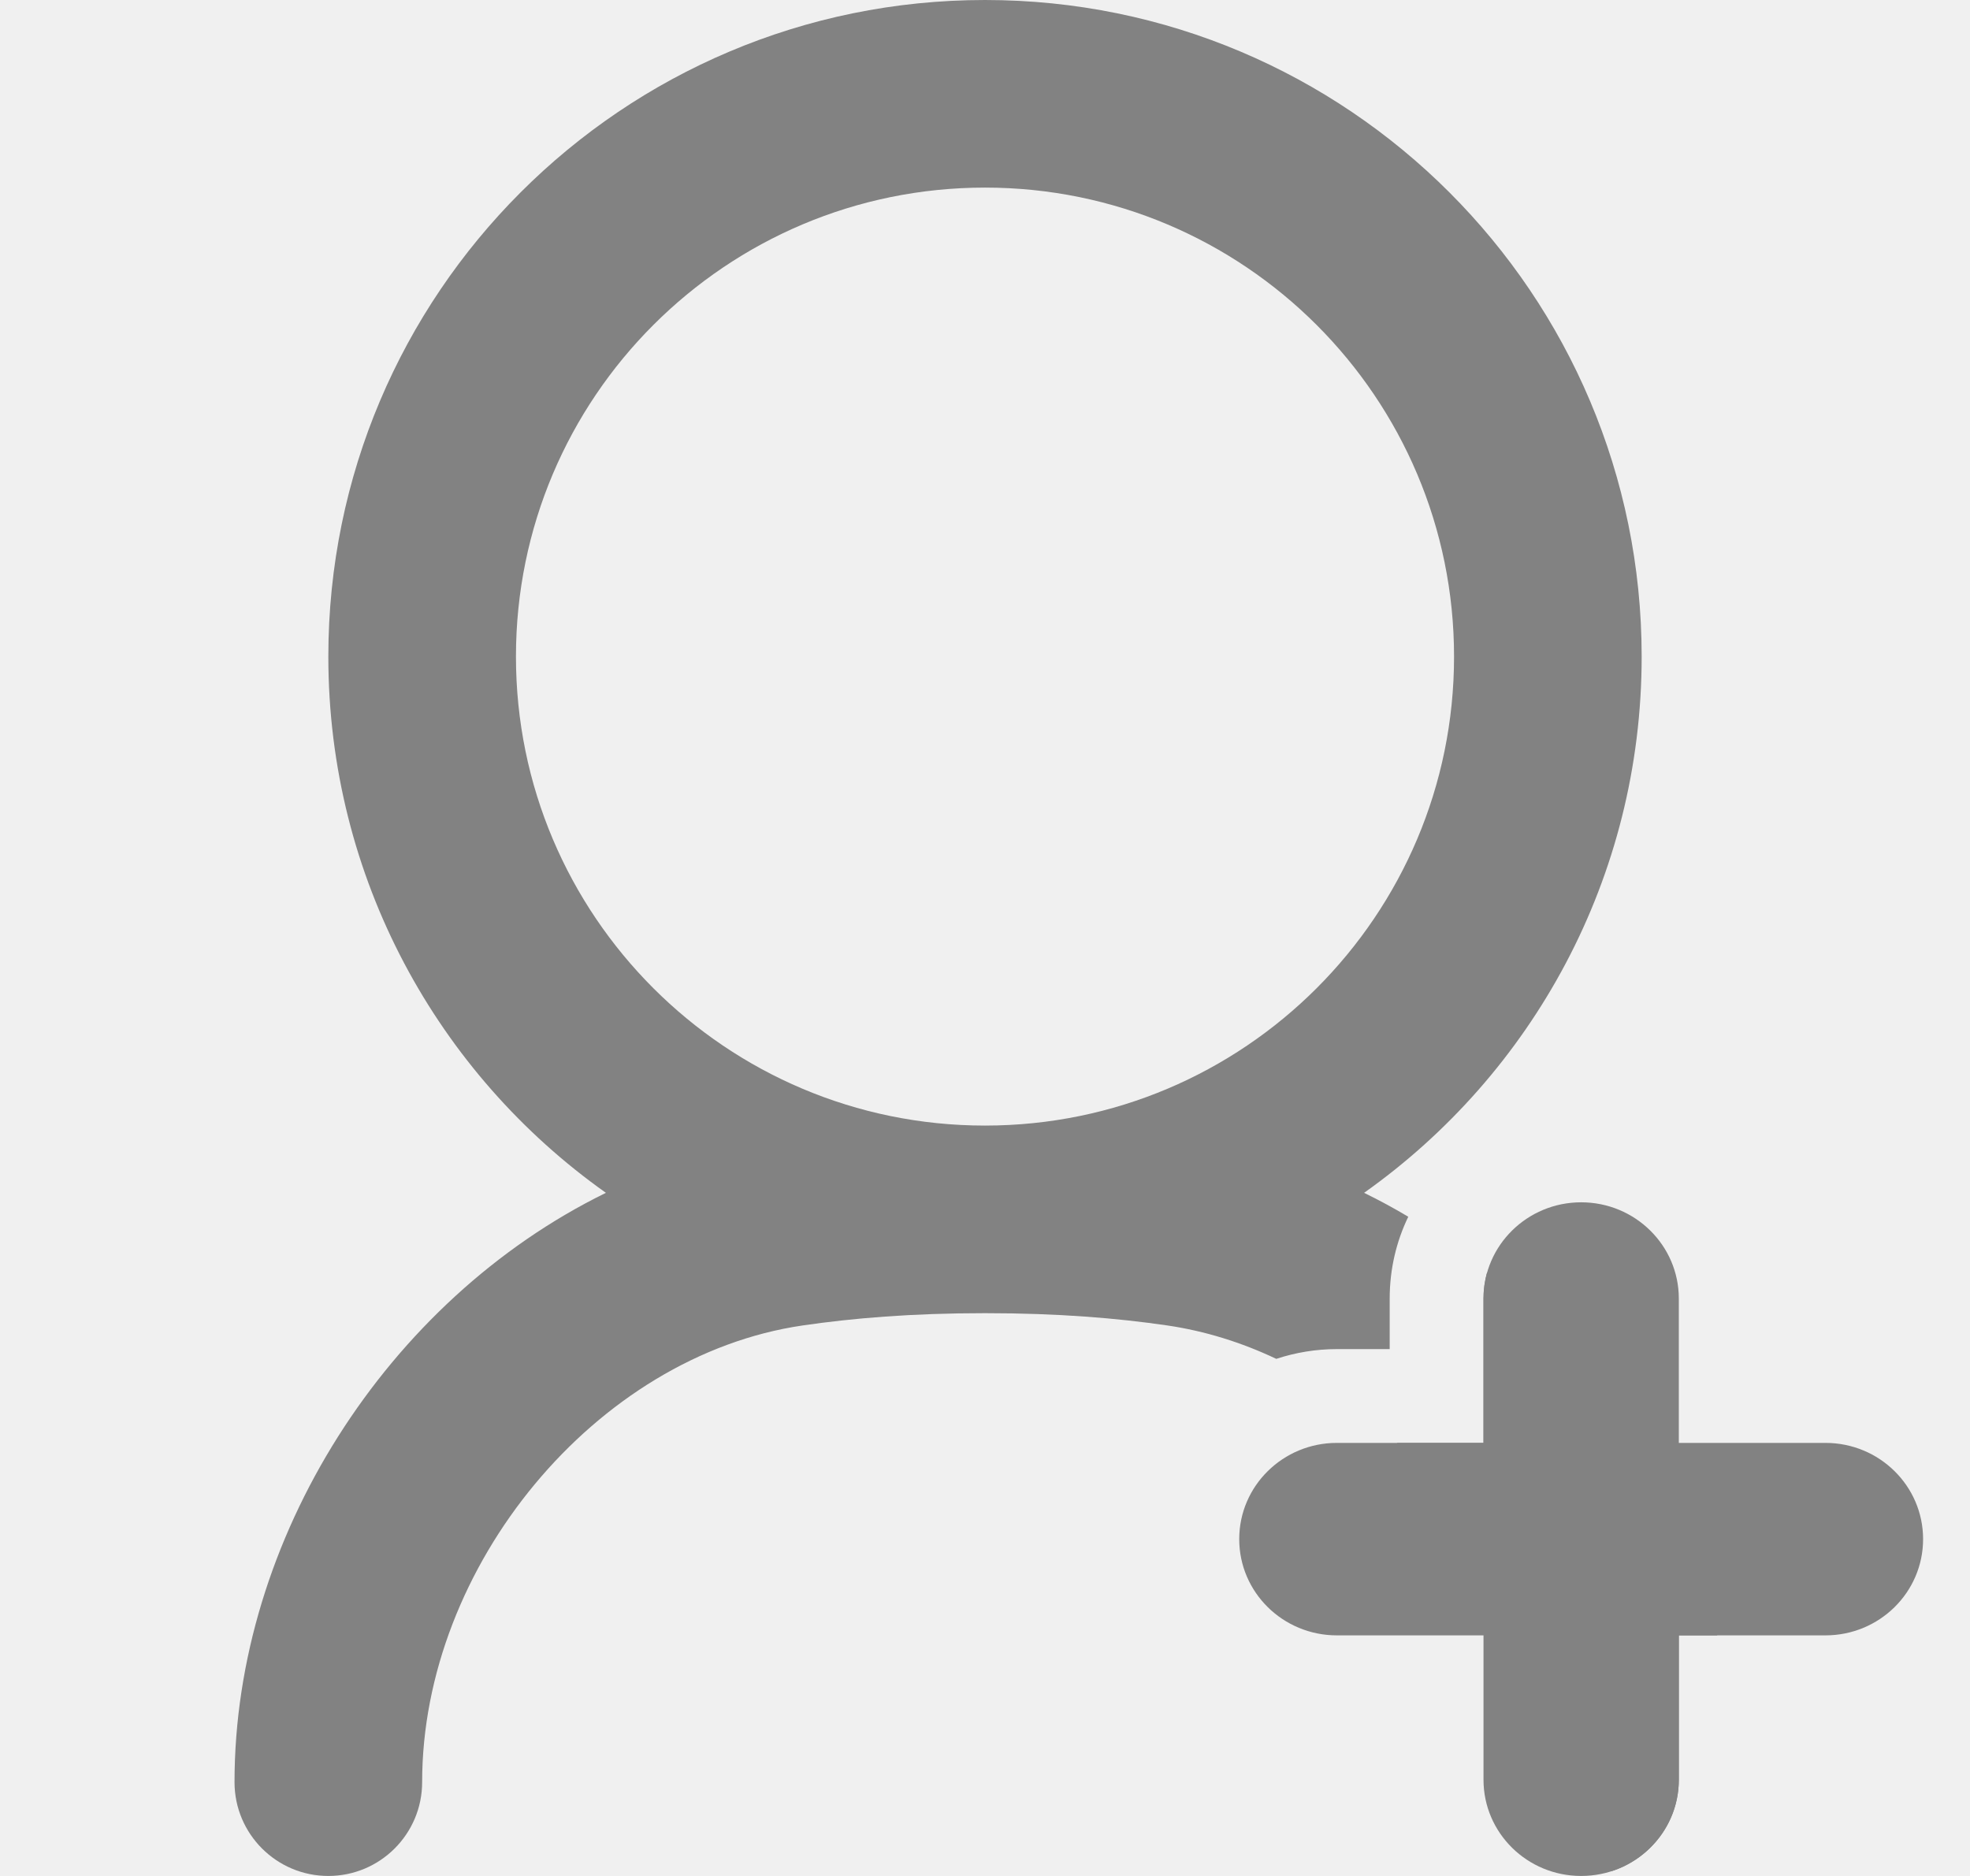
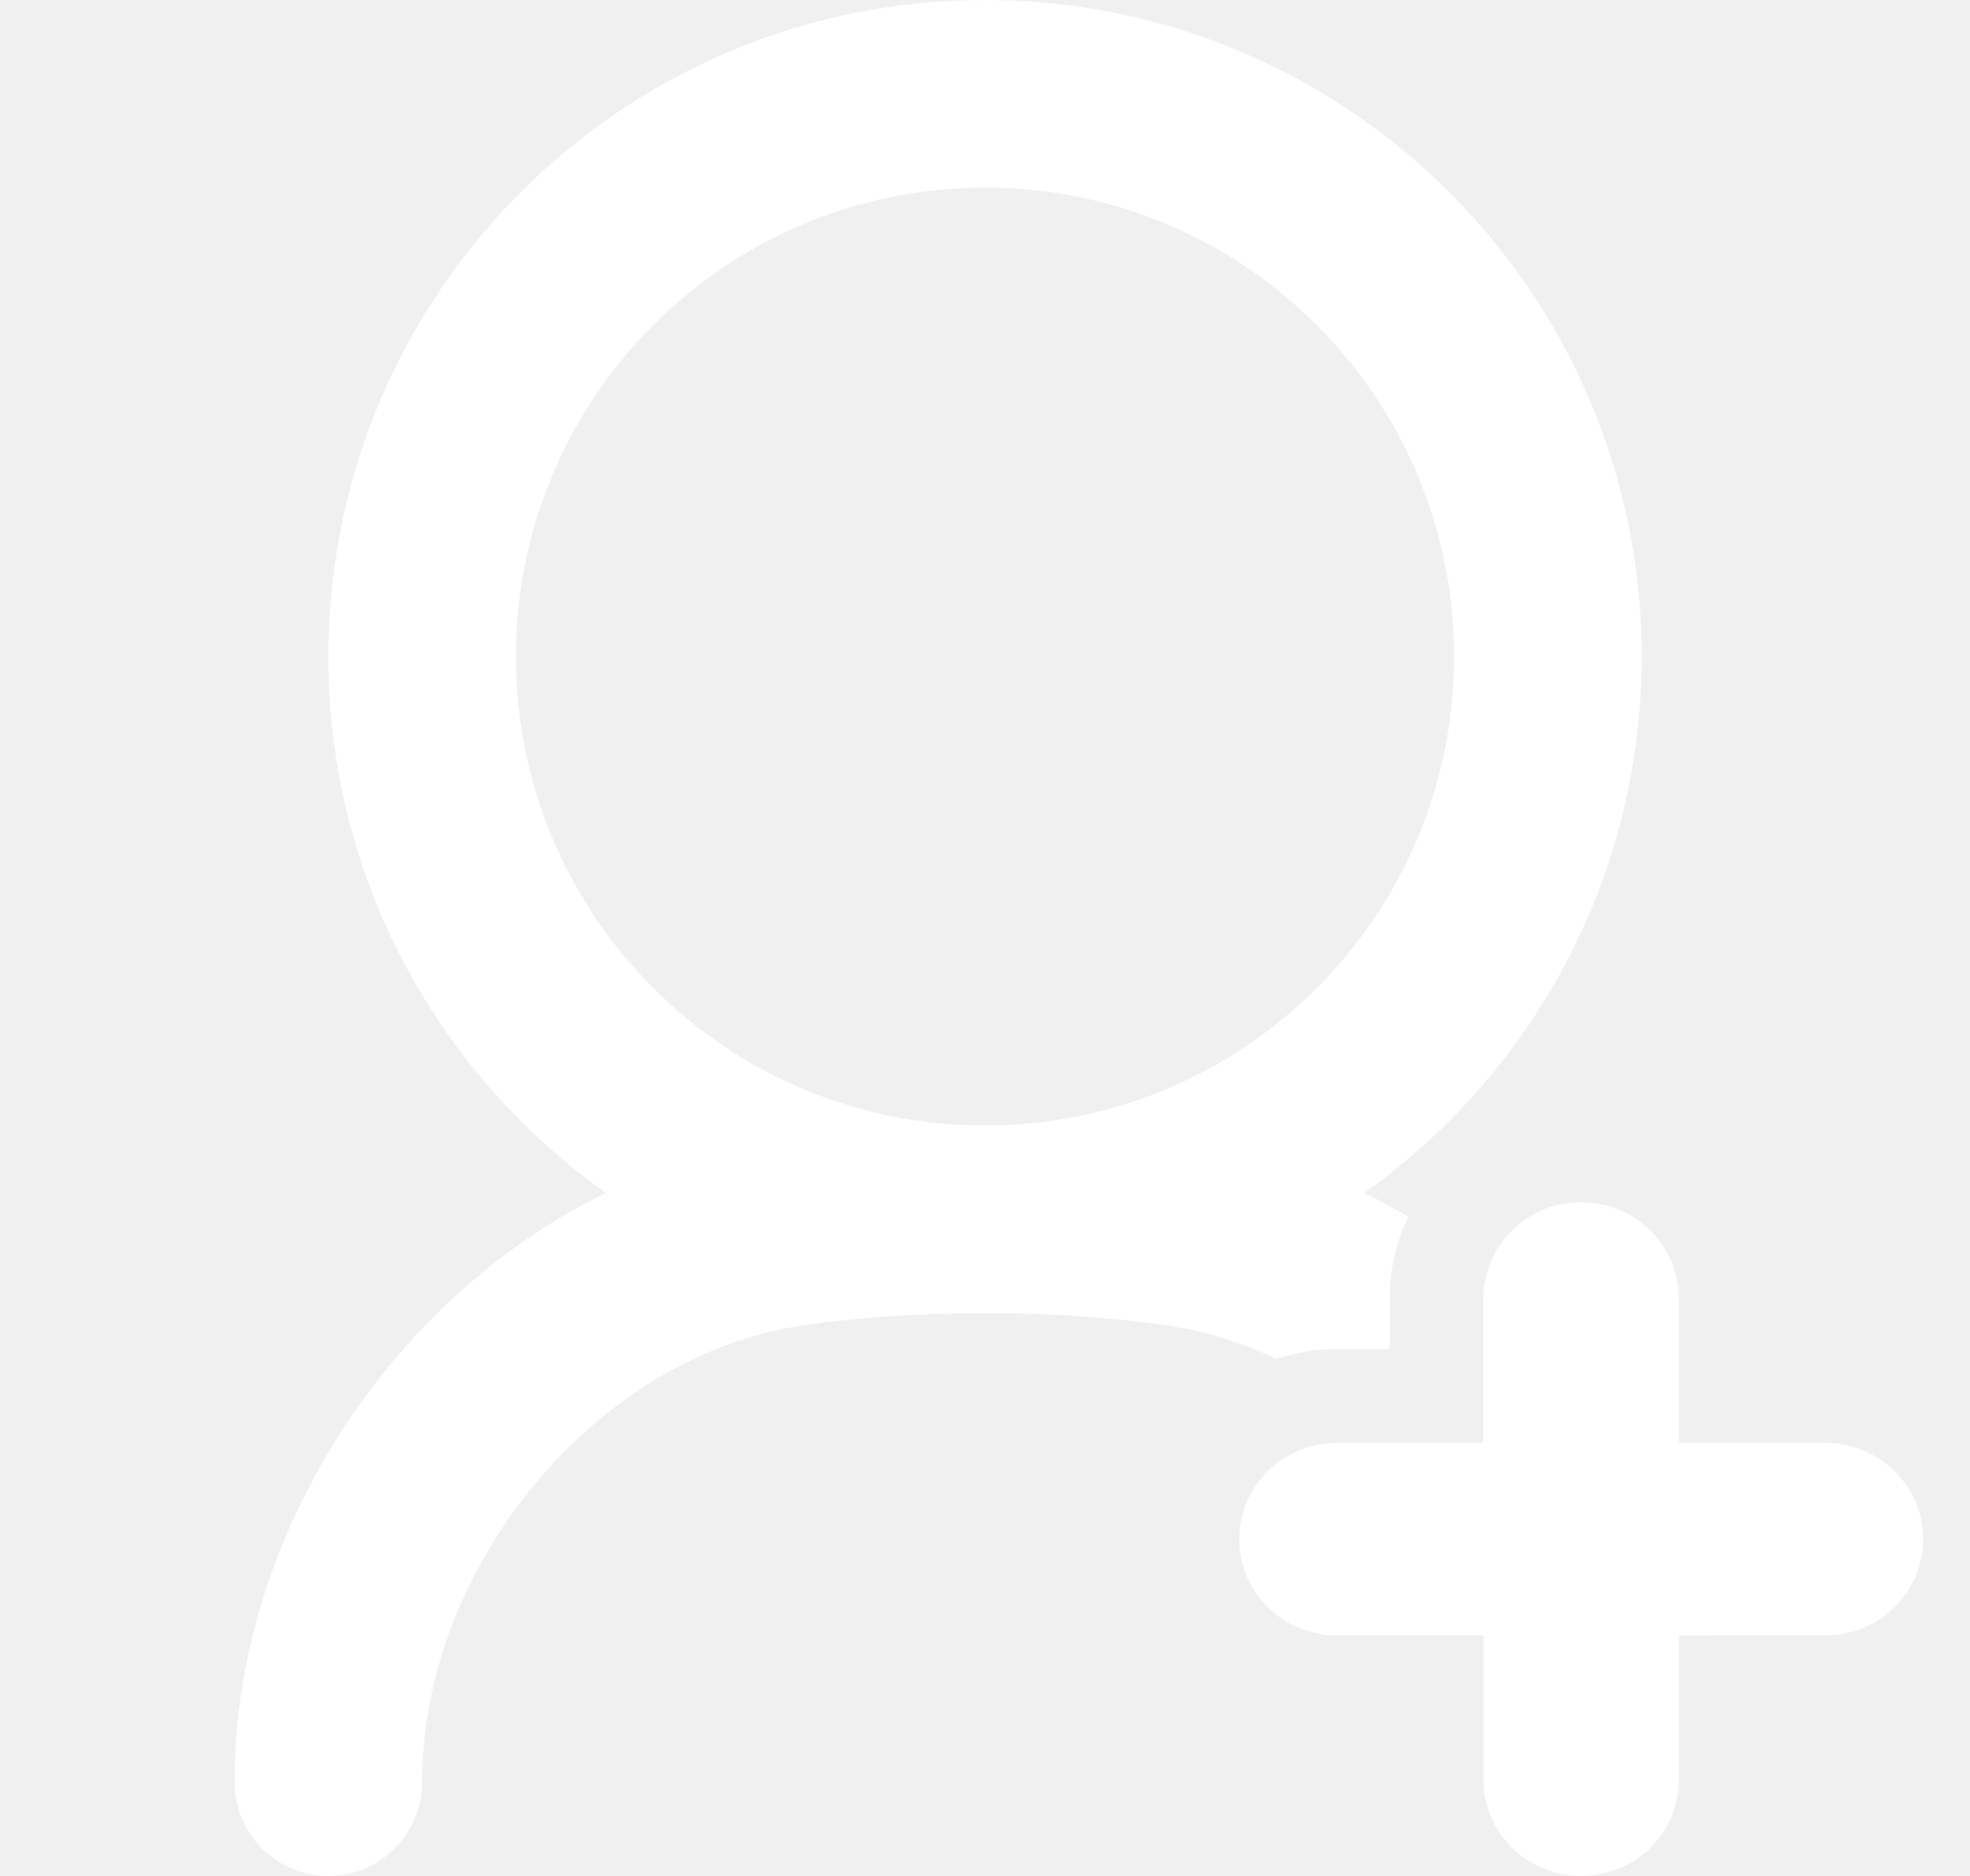
<svg xmlns="http://www.w3.org/2000/svg" width="21" height="20" viewBox="0 0 21 20" fill="none">
  <g clip-path="url(#clip0_15498_14878)">
-     <path d="M13.21 16.409C13.21 15.842 13.676 15.383 14.251 15.383H15.814V13.844C15.814 13.278 16.28 12.818 16.855 12.818C17.43 12.818 17.896 13.278 17.896 13.844V15.383H19.459C20.034 15.383 20.5 15.842 20.5 16.409C20.5 16.976 20.034 17.435 19.459 17.435H17.896V18.974C17.896 19.541 17.43 20 16.855 20C16.28 20 15.814 19.541 15.814 18.974V17.435H14.251C13.676 17.435 13.21 16.976 13.21 16.409Z" fill="#828282" />
-     <path fill-rule="evenodd" clip-rule="evenodd" d="M8.556 14.131C9.091 14.053 9.718 14 10.5 14C11.282 14 11.909 14.053 12.444 14.131C12.846 14.19 13.236 14.312 13.605 14.487C13.809 14.42 14.026 14.383 14.251 14.383H14.814V13.844C14.814 13.53 14.885 13.235 15.012 12.972C14.858 12.88 14.701 12.795 14.541 12.717C16.331 11.449 17.5 9.361 17.5 7C17.5 3.134 14.366 0 10.5 0C6.634 0 3.5 3.134 3.5 7C3.5 9.361 4.669 11.449 6.459 12.717C4.125 13.86 2.5 16.407 2.5 19C2.5 19.552 2.948 20 3.5 20C4.052 20 4.5 19.552 4.5 19C4.5 16.698 6.35 14.454 8.556 14.131ZM5.5 7C5.5 9.761 7.739 12 10.5 12C13.261 12 15.5 9.761 15.5 7C15.5 4.239 13.261 2 10.5 2C7.739 2 5.5 4.239 5.5 7Z" fill="#828282" />
-     <path d="M15.853 13.563C15.827 13.653 15.814 13.747 15.814 13.844V15.383H14.89C15.863 16.318 16.5 17.649 16.5 19C16.5 19.441 16.786 19.815 17.182 19.948C17.597 19.813 17.896 19.428 17.896 18.974V17.435H18.306C17.935 15.934 17.052 14.548 15.853 13.563Z" fill="#828282" />
+     <path d="M13.21 16.409C13.21 15.842 13.676 15.383 14.251 15.383H15.814V13.844C15.814 13.278 16.28 12.818 16.855 12.818C17.43 12.818 17.896 13.278 17.896 13.844V15.383H19.459C20.034 15.383 20.5 15.842 20.5 16.409C20.5 16.976 20.034 17.435 19.459 17.435H17.896V18.974C17.896 19.541 17.43 20 16.855 20C16.28 20 15.814 19.541 15.814 18.974V17.435H14.251C13.676 17.435 13.21 16.976 13.21 16.409Z" fill="white" />
+     <path fill-rule="evenodd" clip-rule="evenodd" d="M8.556 14.131C9.091 14.053 9.718 14 10.5 14C11.282 14 11.909 14.053 12.444 14.131C12.846 14.19 13.236 14.312 13.605 14.487C13.809 14.42 14.026 14.383 14.251 14.383H14.814V13.844C14.814 13.53 14.885 13.235 15.012 12.972C14.858 12.88 14.701 12.795 14.541 12.717C16.331 11.449 17.5 9.361 17.5 7C17.5 3.134 14.366 0 10.5 0C6.634 0 3.5 3.134 3.5 7C3.5 9.361 4.669 11.449 6.459 12.717C4.125 13.86 2.5 16.407 2.5 19C2.5 19.552 2.948 20 3.5 20C4.052 20 4.5 19.552 4.5 19C4.5 16.698 6.35 14.454 8.556 14.131ZM5.5 7C5.5 9.761 7.739 12 10.5 12C13.261 12 15.5 9.761 15.5 7C15.5 4.239 13.261 2 10.5 2C7.739 2 5.5 4.239 5.5 7Z" fill="white" />
+     <path d="M15.853 13.563C15.827 13.653 15.814 13.747 15.814 13.844V15.383H14.89C15.863 16.318 16.5 17.649 16.5 19C16.5 19.441 16.786 19.815 17.182 19.948C17.597 19.813 17.896 19.428 17.896 18.974V17.435H18.306C17.935 15.934 17.052 14.548 15.853 13.563Z" fill="white" />
  </g>
  <defs>
    <clipPath id="clip0_15498_14878">
      <rect width="20" height="20" fill="white" transform="translate(0.5)" />
    </clipPath>
  </defs>
</svg>
